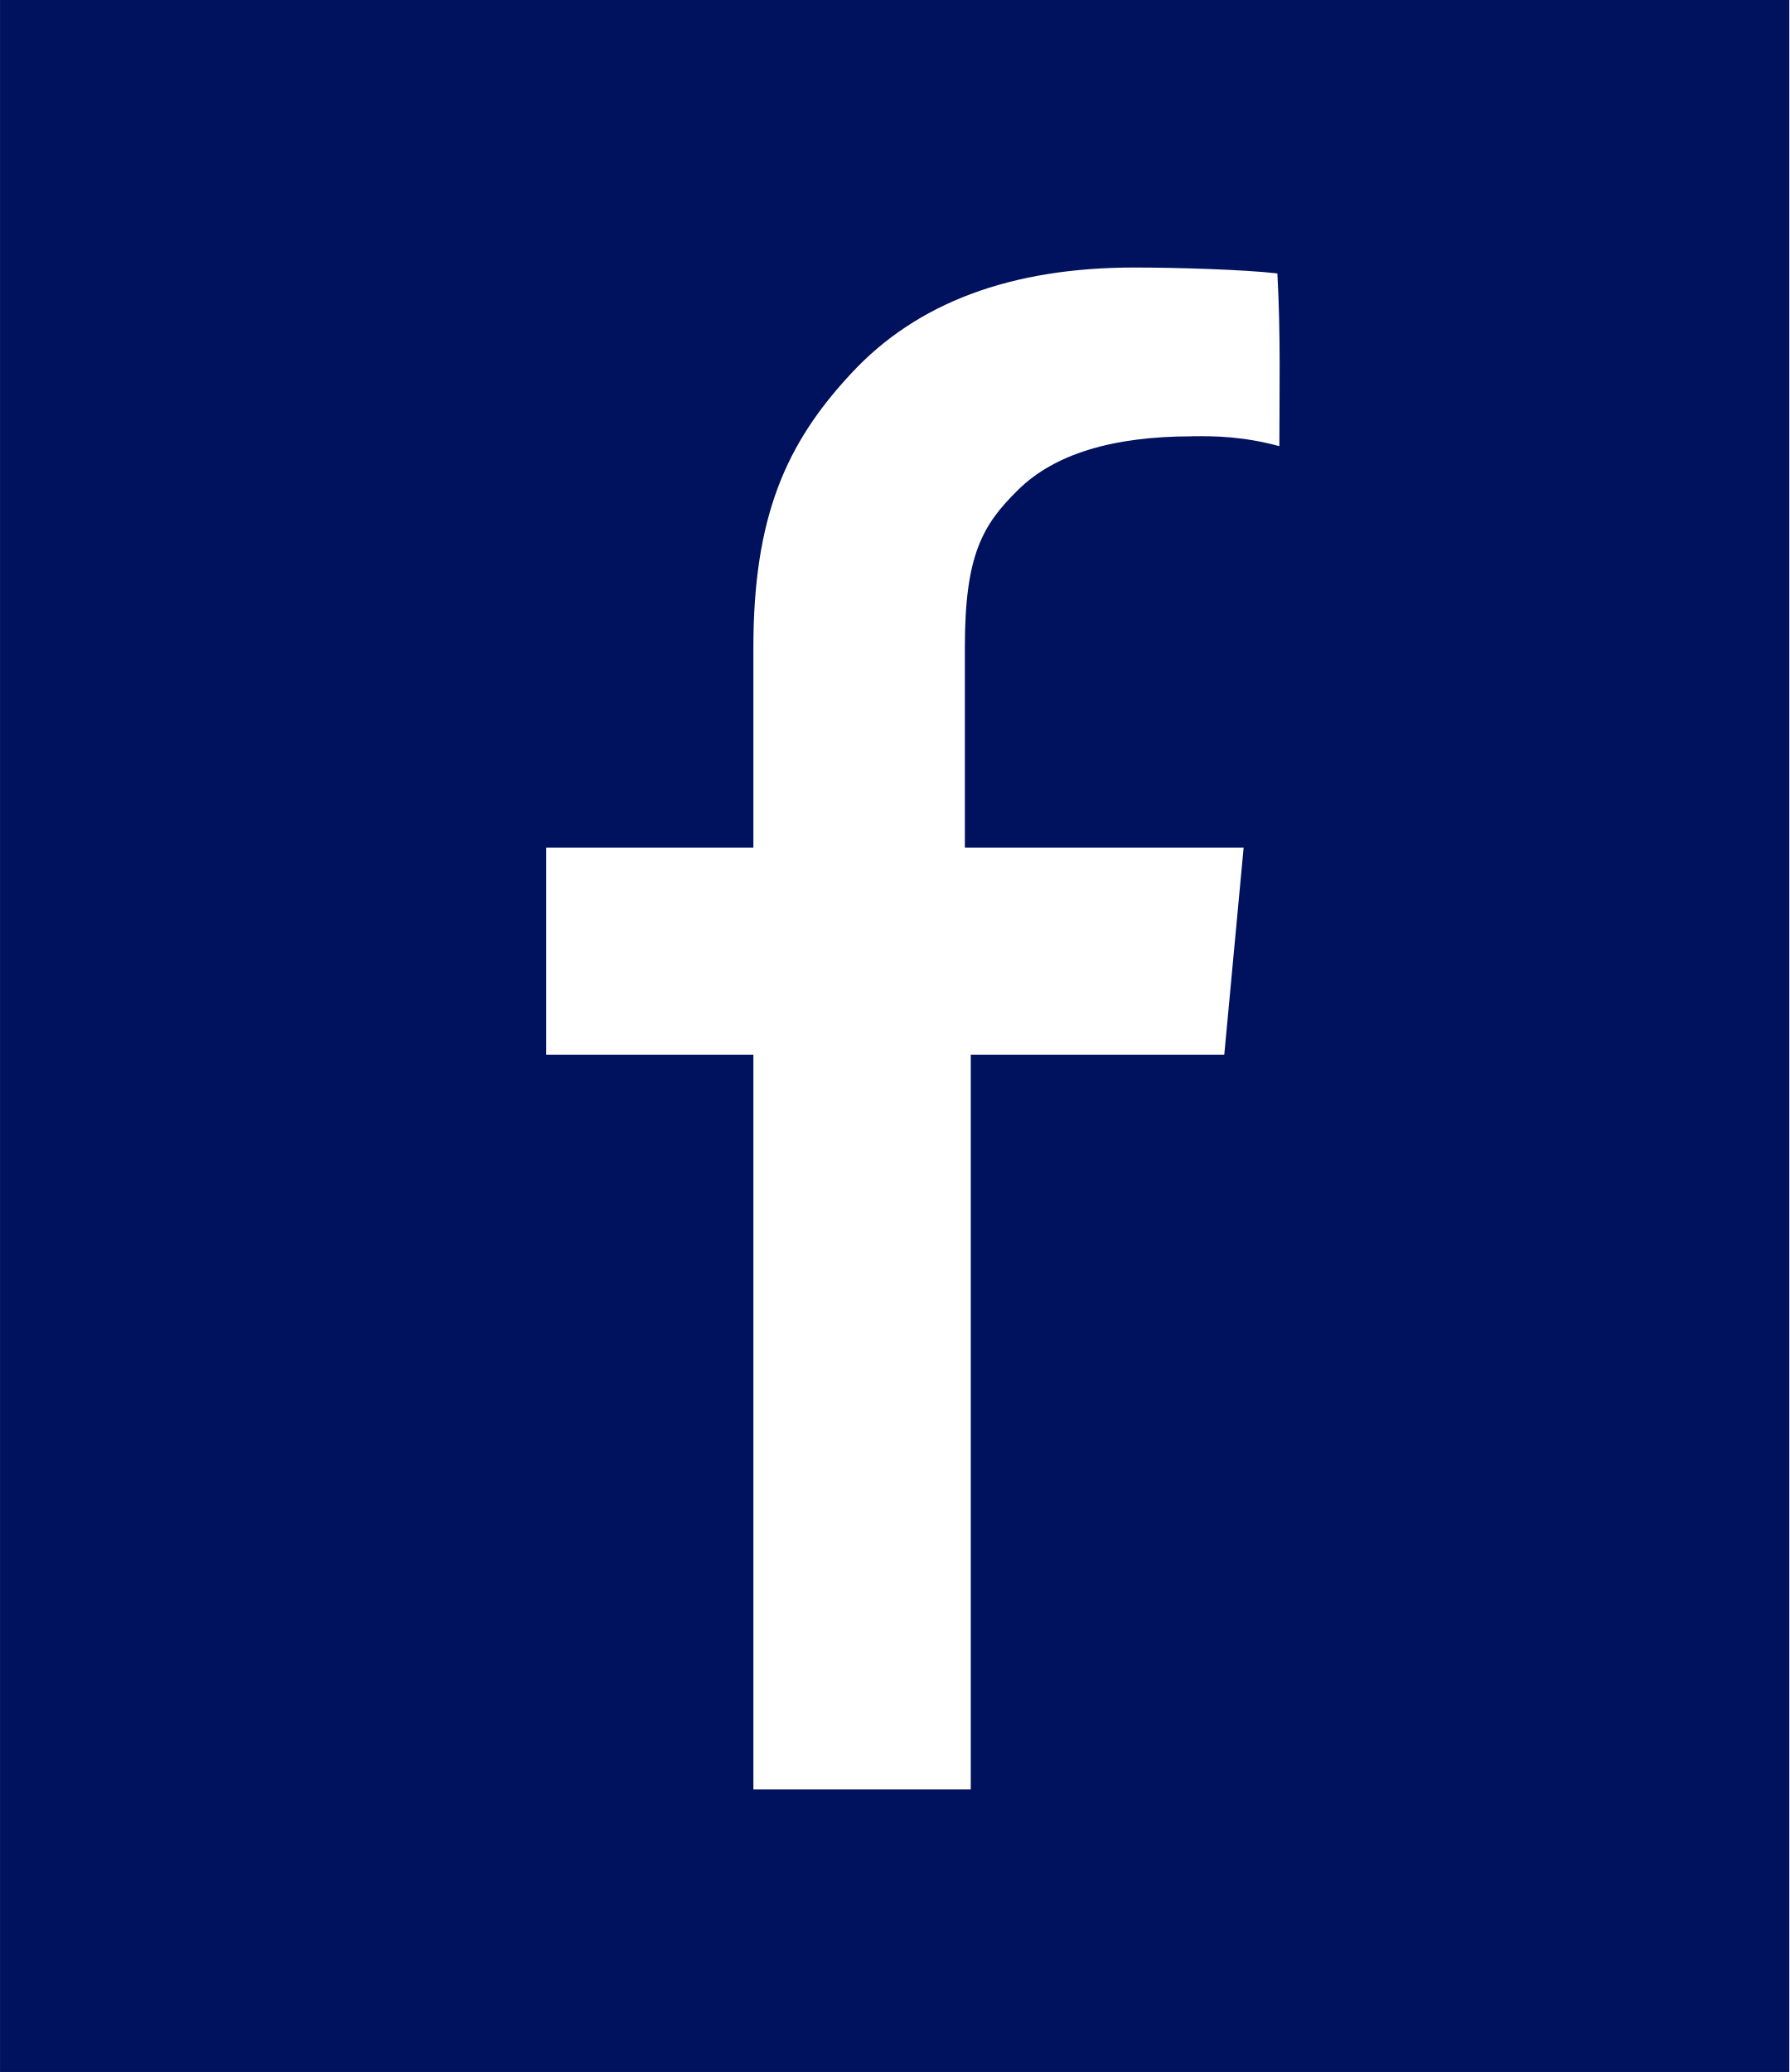
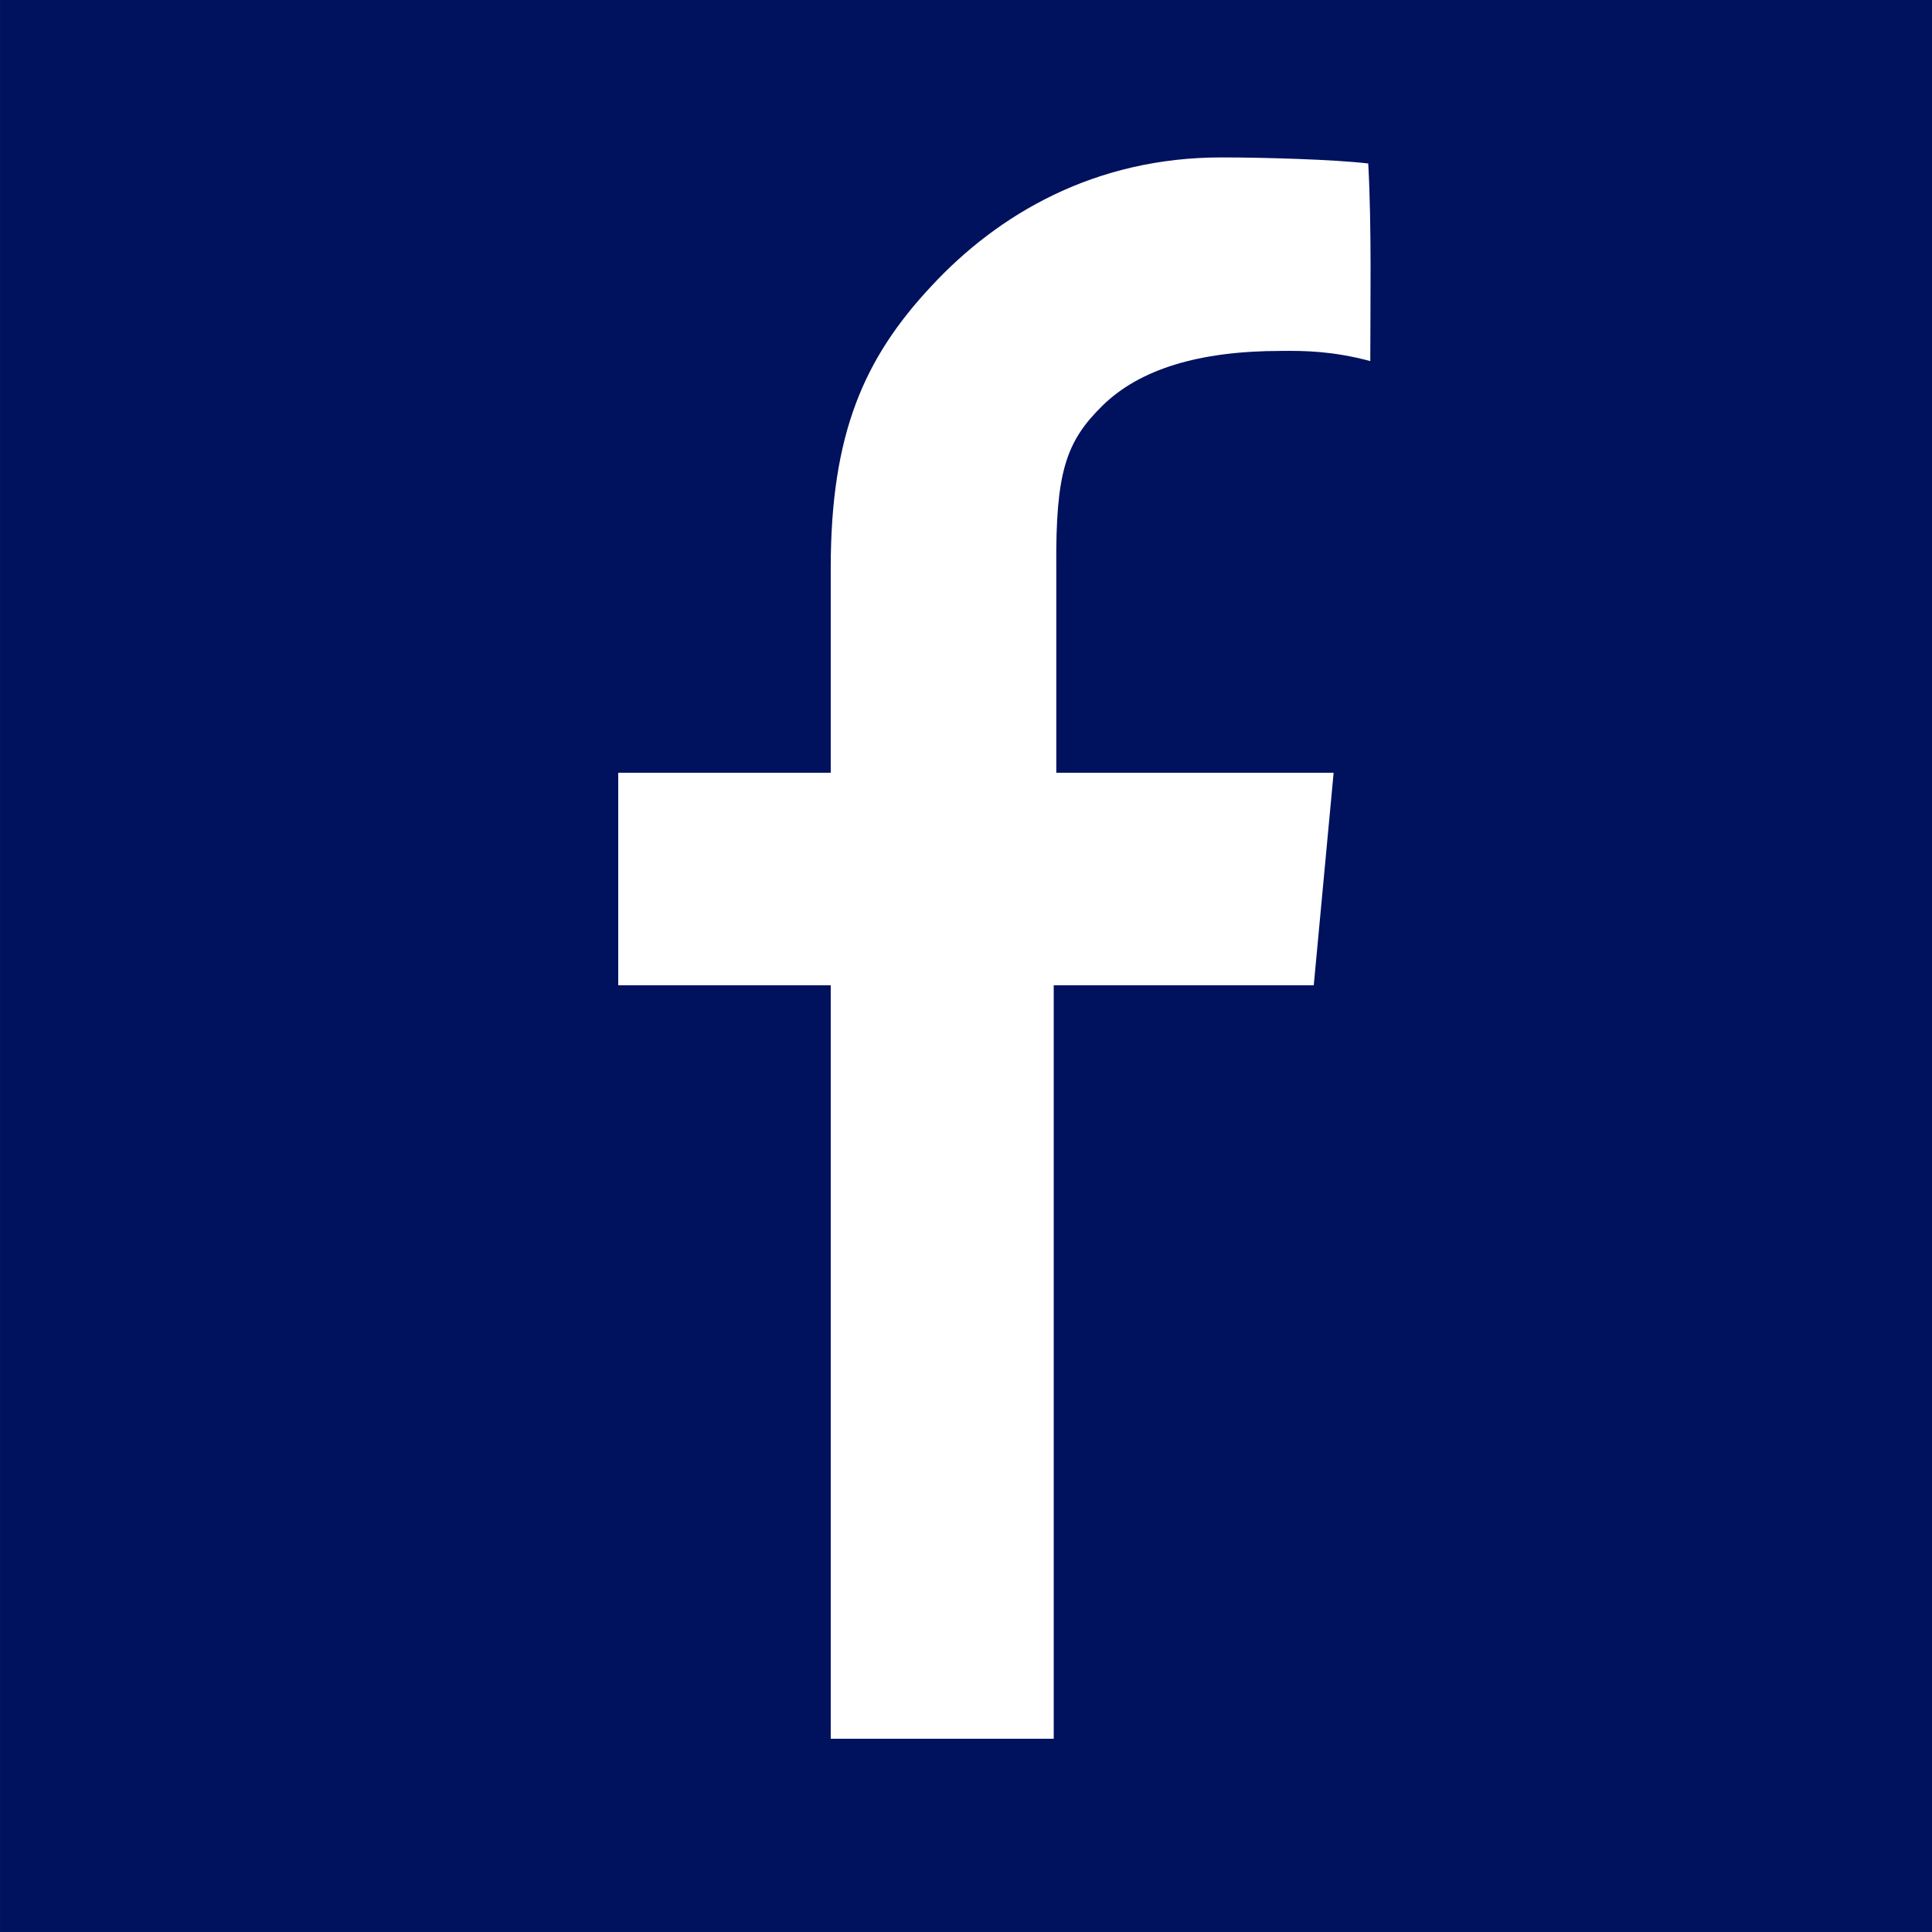
- <svg xmlns="http://www.w3.org/2000/svg" width="95" height="110" viewBox="0 0 25.135 29.104" version="1.1" id="svg8">
+ <svg xmlns="http://www.w3.org/2000/svg" width="100" height="100" viewBox="0 0 26.458 26.458" version="1.1" id="svg8">
  <defs id="defs2" />
-   <g id="layer1" transform="translate(-34.39583,-228.2083)">
+   <g id="layer1" transform="translate(-34.39583,-229.5312)">
    <flowRoot xml:space="preserve" id="flowRoot4504" style="font-style:normal;font-variant:normal;font-weight:normal;font-stretch:normal;font-size:96px;line-height:1.25;font-family:'Ink Free';-inkscape-font-specification:'Ink Free';letter-spacing:0px;word-spacing:0px;fill:#000000;fill-opacity:1;stroke:none" transform="matrix(0.2645833,0,0,0.2645833,0,201.75)">
      <flowRegion id="flowRegion4506" style="font-style:normal;font-variant:normal;font-weight:normal;font-stretch:normal;font-size:96px;font-family:'Ink Free';-inkscape-font-specification:'Ink Free'">
        <rect id="rect4508" width="277.857" height="120.714" x="47.857" y="87.143" style="font-style:normal;font-variant:normal;font-weight:normal;font-stretch:normal;font-size:96px;font-family:'Ink Free';-inkscape-font-specification:'Ink Free'" />
      </flowRegion>
      <flowPara id="flowPara4510" />
    </flowRoot>
-     <path style="fill:#00115e;fill-opacity:1;stroke:none;stroke-width:0.265px;stroke-linecap:butt;stroke-linejoin:miter;stroke-opacity:1" d="M 59.531,228.208 H 34.396 v 29.104 h 25.135" id="path4596" />
+     <path style="fill:#00115e;fill-opacity:1;stroke:none;stroke-width:0.265px;stroke-linecap:butt;stroke-linejoin:miter;stroke-opacity:1" d="M 60.854,229.531 H 34.396 v 26.458 h 26.458" id="path4596" />
    <flowRoot transform="matrix(0.2645833,0,0,0.2645833,11.90625,136.2656)" xml:space="preserve" id="flowRoot4504-0" style="font-style:normal;font-variant:normal;font-weight:normal;font-stretch:normal;font-size:96px;line-height:1.25;font-family:'Ink Free';-inkscape-font-specification:'Ink Free';letter-spacing:0px;word-spacing:0px;fill:#000000;fill-opacity:1;stroke:none">
      <flowRegion id="flowRegion4506-5" style="font-style:normal;font-variant:normal;font-weight:normal;font-stretch:normal;font-size:96px;font-family:'Ink Free';-inkscape-font-specification:'Ink Free'">
        <rect id="rect4508-7" width="277.857" height="120.714" x="47.857" y="87.143" style="font-style:normal;font-variant:normal;font-weight:normal;font-stretch:normal;font-size:96px;font-family:'Ink Free';-inkscape-font-specification:'Ink Free'" />
      </flowRegion>
      <flowPara id="flowPara4510-6" />
    </flowRoot>
    <g aria-label="f" style="font-style:normal;font-variant:normal;font-weight:normal;font-stretch:normal;font-size:25.4px;line-height:1.25;font-family:'Nirmala UI';-inkscape-font-specification:'Nirmala UI';letter-spacing:0px;word-spacing:0px;fill:#000000;fill-opacity:1;stroke:none;stroke-width:0.265" id="text839" transform="translate(-3.968751)" />
-     <g aria-label="f" style="font-style:normal;font-variant:normal;font-weight:normal;font-stretch:normal;font-size:25.4px;line-height:1.25;font-family:Verdana;-inkscape-font-specification:Verdana;letter-spacing:0px;word-spacing:0px;fill:#ffffff;fill-opacity:1;stroke:none;stroke-width:0.265" id="text850" transform="translate(-2.645833)">
-       <path d="m 53.791,234.337 c -1.121,0 -1.936,0.25 -2.445,0.75 -0.5,0.491 -0.75,0.912 -0.75,2.209 v 2.818 h 3.916 l -0.272,2.91 h -3.561 v 10.319 h -3.054 v -10.319 h -2.91 v -2.91 h 2.91 v -2.804 c 0,-1.843 0.458,-2.875 1.375,-3.857 0.917,-0.991 2.242,-1.487 3.974,-1.487 0.584,0 1.548,0.028 2.012,0.083 0.048,0.867 0.028,1.658 0.028,2.426 -0.509,-0.136 -0.891,-0.143 -1.223,-0.139 z" style="font-style:normal;font-variant:normal;font-weight:normal;font-stretch:normal;font-family:Verdana;-inkscape-font-specification:Verdana;fill:#ffffff;fill-opacity:1;stroke-width:0.296" id="path852" />
+     <g aria-label="f" style="font-style:normal;font-variant:normal;font-weight:normal;font-stretch:normal;font-size:25.4px;line-height:1.25;font-family:Verdana;-inkscape-font-specification:Verdana;letter-spacing:0px;word-spacing:0px;fill:#ffffff;fill-opacity:1;stroke:none;stroke-width:0.265" id="text850" transform="translate(-1.730657)">
+       <path d="m 53.669,234.337 c -1.121,0 -1.936,0.25 -2.445,0.75 -0.5,0.491 -0.642,0.912 -0.632,2.209 v 2.818 h 3.798 l -0.272,2.91 h -3.561 v 10.319 h -3.054 v -10.319 h -2.91 v -2.91 h 2.91 v -2.804 c 0,-1.843 0.458,-2.875 1.375,-3.857 0.917,-0.991 2.242,-1.766 3.974,-1.766 0.584,0 1.548,0.028 2.012,0.083 0.048,0.867 0.028,1.937 0.028,2.706 -0.509,-0.136 -0.891,-0.143 -1.223,-0.139 z" style="font-style:normal;font-variant:normal;font-weight:normal;font-stretch:normal;font-family:Verdana;-inkscape-font-specification:Verdana;fill:#ffffff;fill-opacity:1;stroke-width:0.296" id="path852" />
    </g>
  </g>
</svg>
